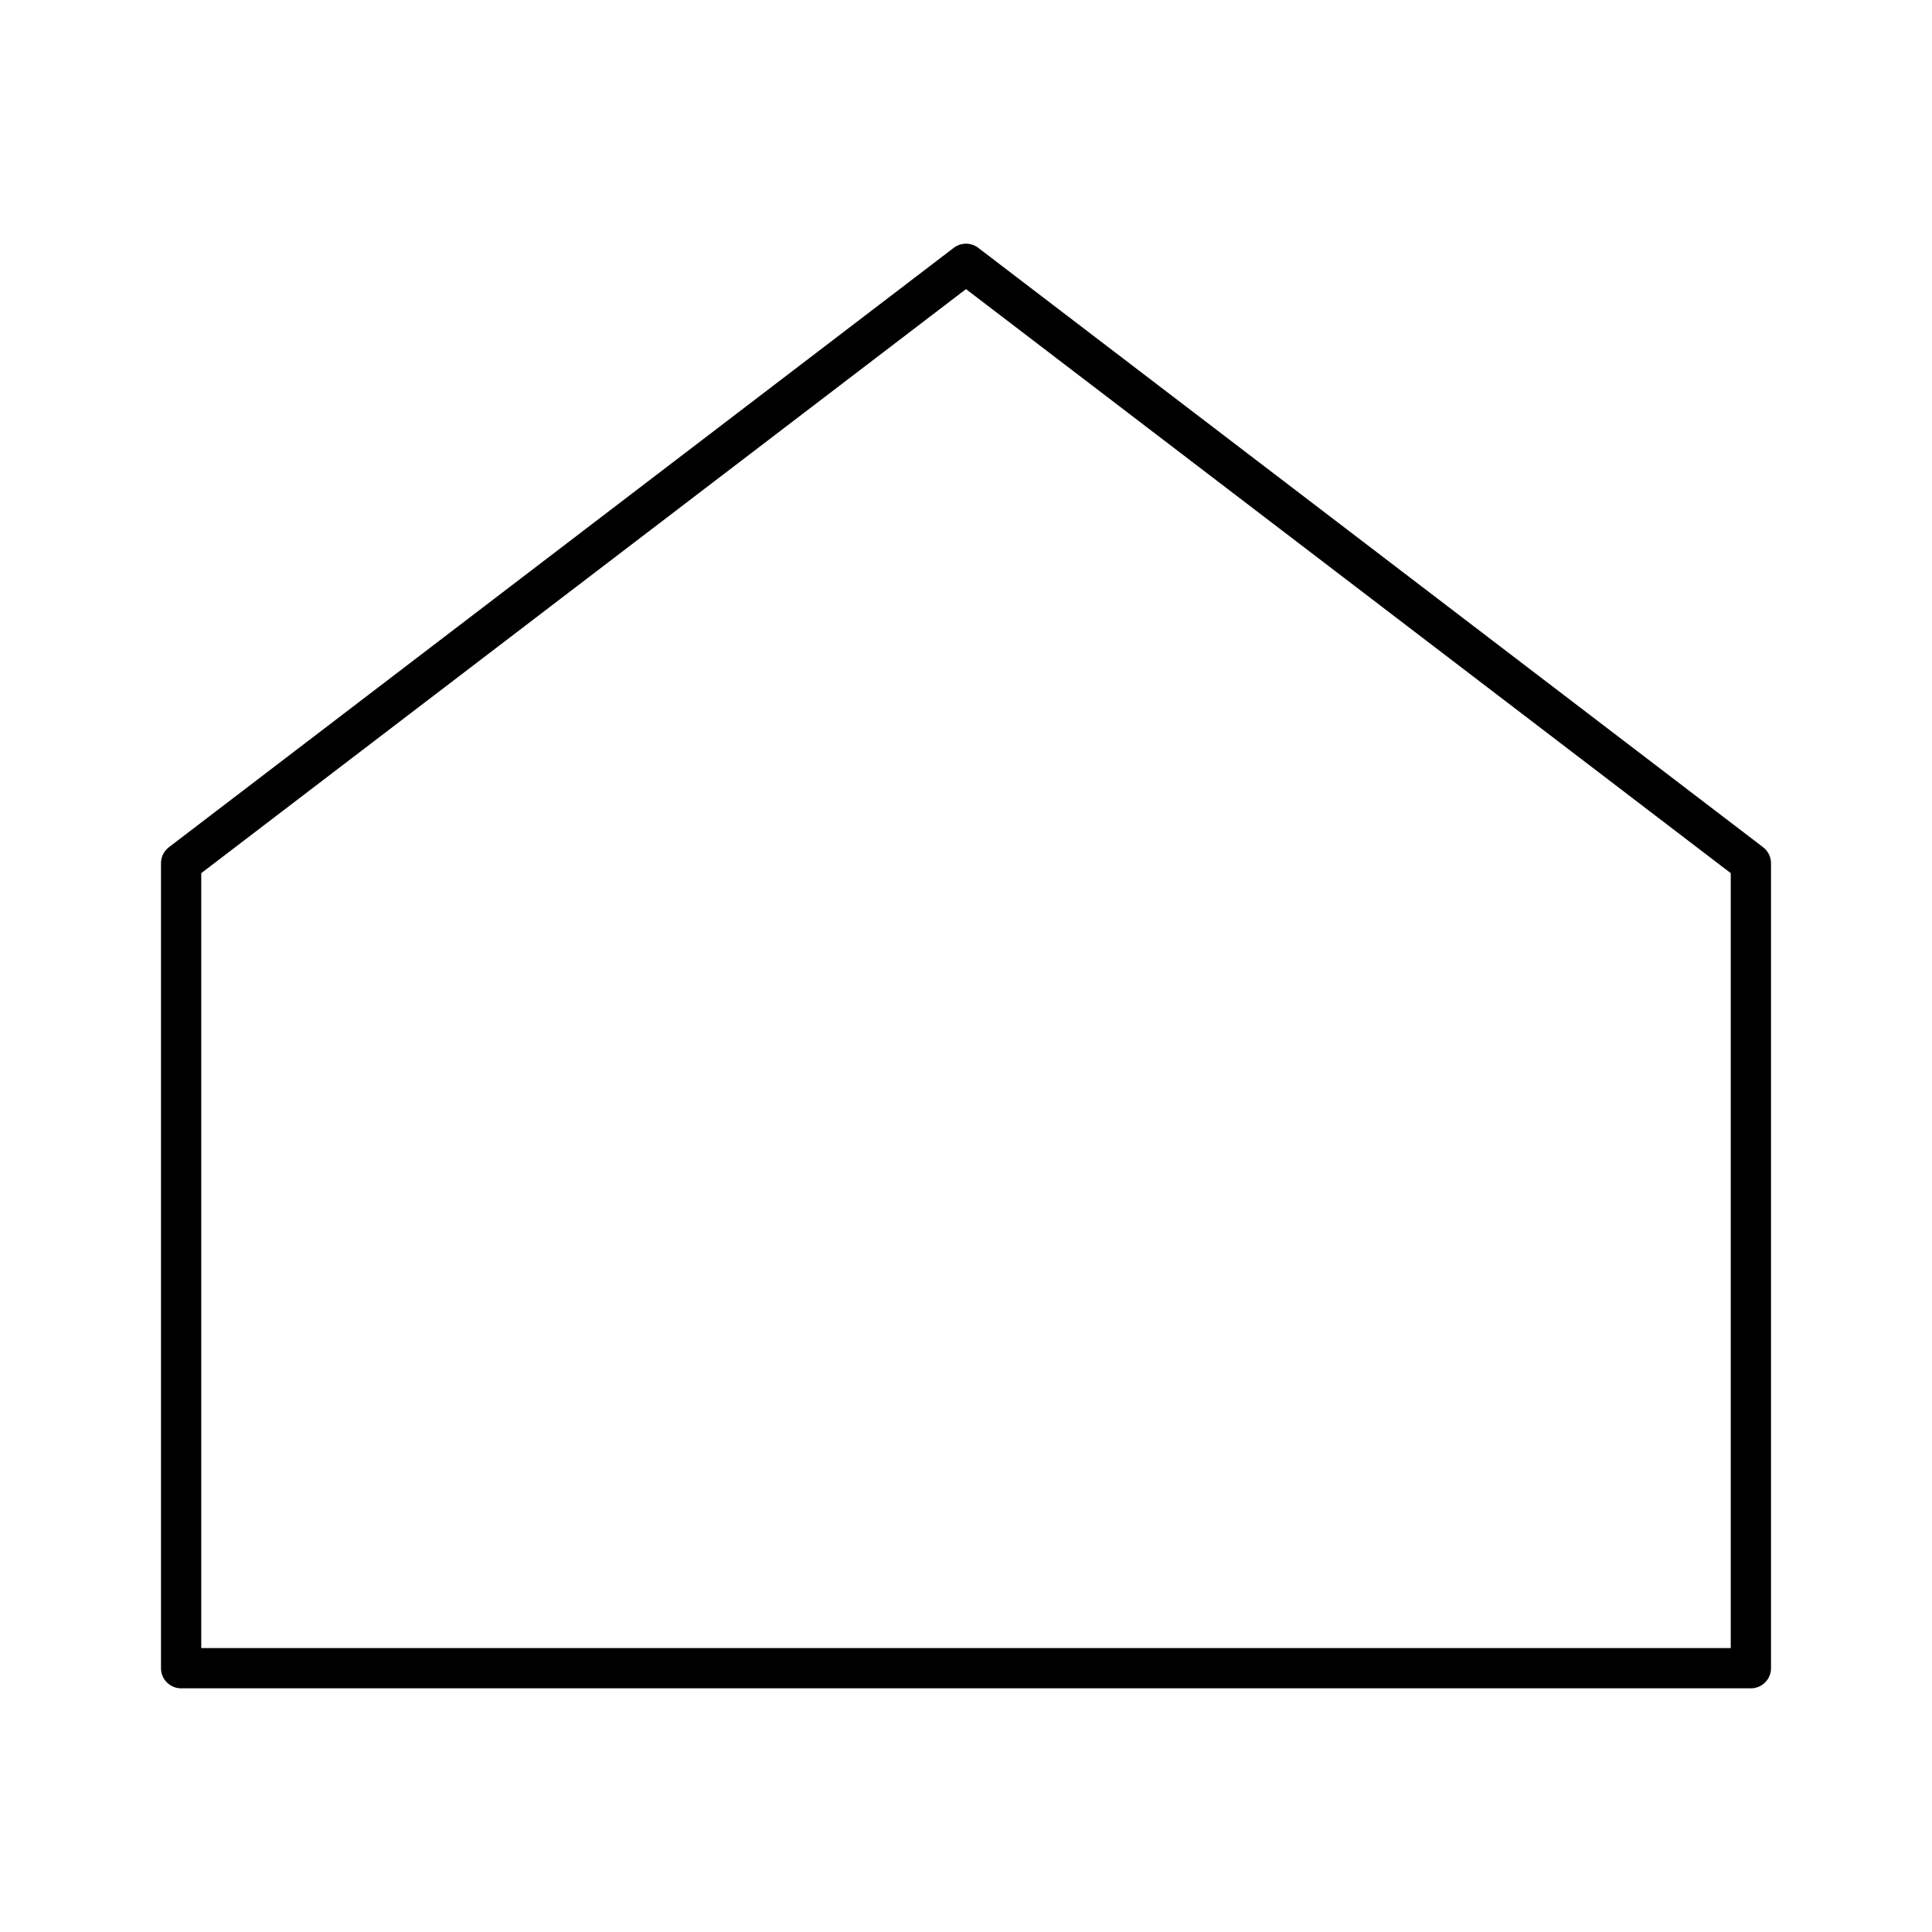
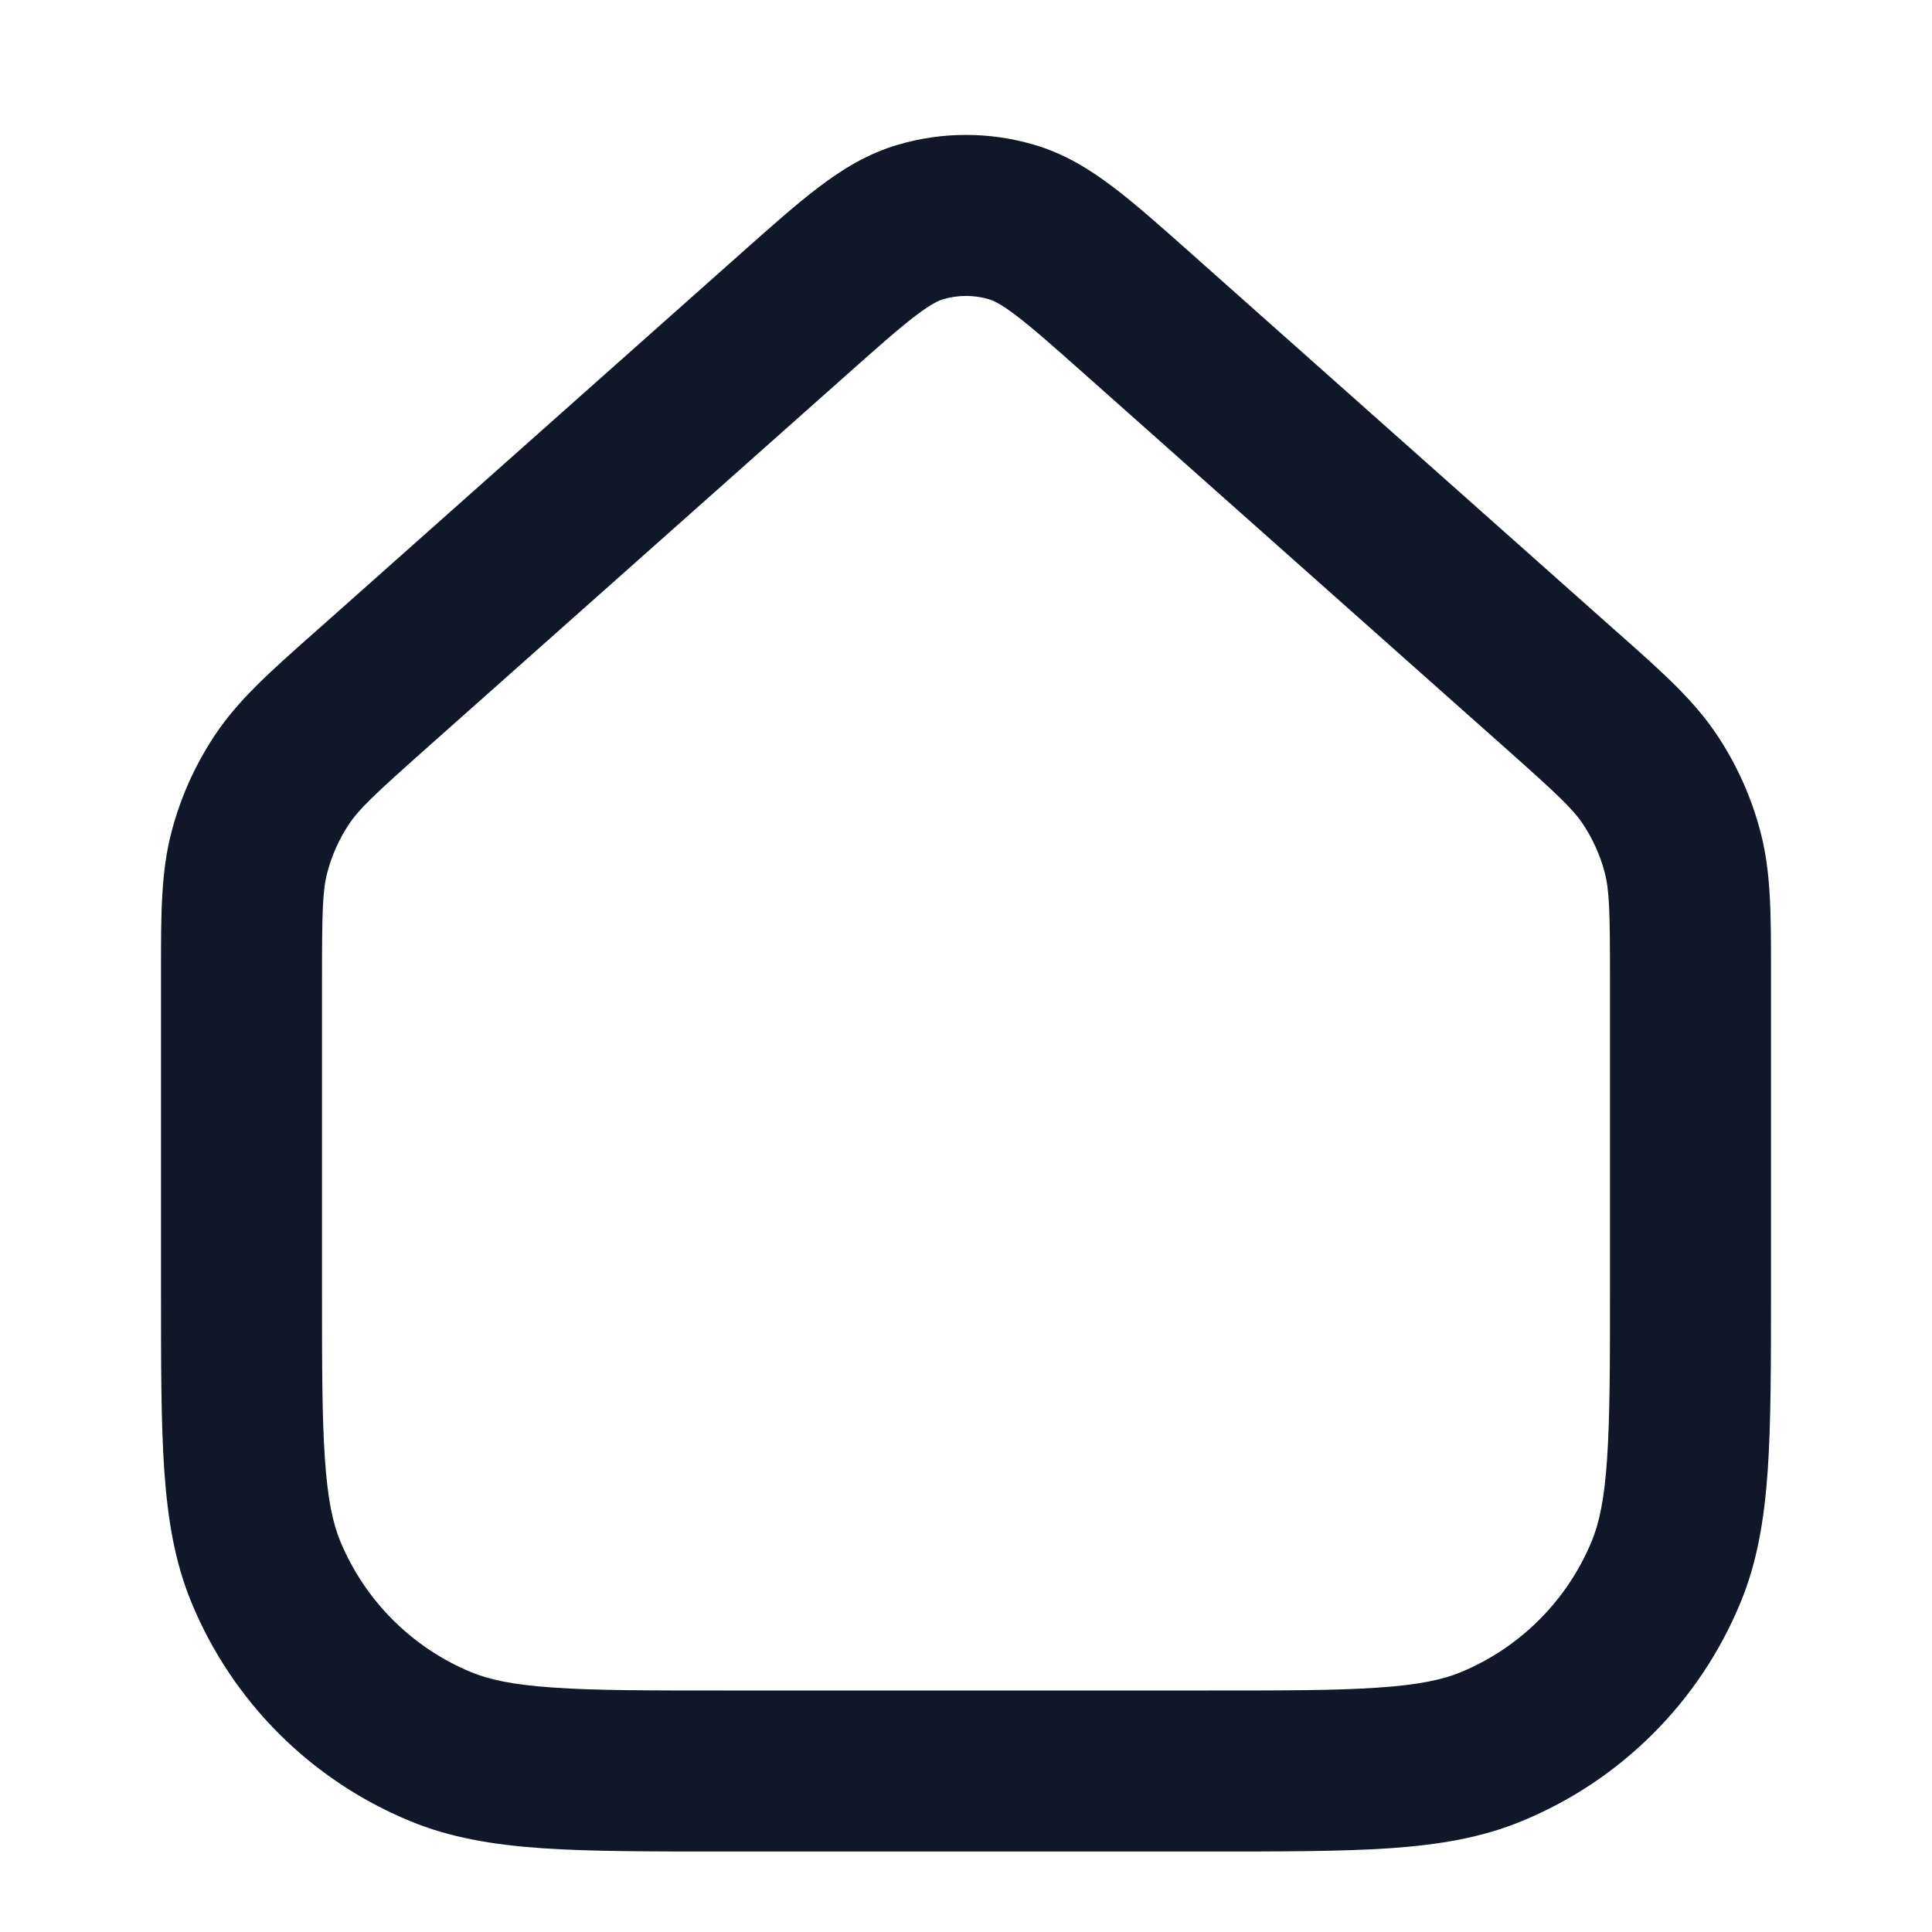
- <svg xmlns="http://www.w3.org/2000/svg" width="800px" height="800px" viewBox="0 0 48 48">
-   <defs>
-     <style>.a{fill:none;stroke:#000000;stroke-linecap:round;stroke-linejoin:round;}</style>
-   </defs>
-   <polygon class="a" points="43.5 21.446 24 6.554 4.5 21.446 4.5 41.446 43.5 41.446 43.5 21.446" />
+ <svg xmlns="http://www.w3.org/2000/svg" width="800px" height="800px" viewBox="0 0 24 24" fill="none">
+   <path fill-rule="evenodd" clip-rule="evenodd" d="M12.28 3.716C12.097 3.663 11.903 3.663 11.72 3.716C11.668 3.731 11.575 3.769 11.379 3.918C11.172 4.075 10.919 4.299 10.525 4.649L5.285 9.306C4.643 9.877 4.461 10.05 4.334 10.24C4.213 10.423 4.122 10.625 4.066 10.838C4.008 11.059 4 11.309 4 12.169V16C4 16.946 4 17.605 4.036 18.12C4.07 18.628 4.135 18.923 4.228 19.148C4.533 19.883 5.117 20.467 5.852 20.772C6.077 20.865 6.372 20.93 6.879 20.964C7.395 21 8.054 21 9 21H15C15.945 21 16.605 21 17.12 20.964C17.627 20.93 17.923 20.865 18.148 20.772C18.883 20.467 19.467 19.883 19.772 19.148C19.865 18.923 19.93 18.628 19.964 18.12C19.999 17.605 20 16.946 20 16V12.169C20 11.309 19.992 11.059 19.934 10.838C19.878 10.625 19.787 10.423 19.666 10.24C19.539 10.05 19.357 9.877 18.715 9.306L13.475 4.649C13.081 4.299 12.828 4.075 12.621 3.918C12.425 3.769 12.332 3.731 12.28 3.716ZM11.161 1.796C11.709 1.636 12.291 1.636 12.839 1.796C13.219 1.906 13.534 2.101 13.828 2.324C14.105 2.533 14.417 2.811 14.776 3.13L20.043 7.812C20.072 7.837 20.099 7.862 20.127 7.886C20.649 8.349 21.043 8.699 21.331 9.133C21.575 9.499 21.756 9.903 21.868 10.329C22.001 10.832 22 11.359 22 12.057C22 12.094 22 12.131 22 12.169V16.035C22 16.937 22 17.665 21.96 18.257C21.918 18.865 21.831 19.404 21.619 19.913C21.112 21.139 20.139 22.112 18.913 22.619C18.404 22.831 17.865 22.918 17.257 22.96C16.665 23 15.937 23 15.036 23H8.964C8.063 23 7.335 23 6.743 22.96C6.135 22.918 5.596 22.831 5.087 22.619C3.861 22.112 2.888 21.139 2.381 19.913C2.169 19.404 2.082 18.865 2.04 18.257C2 17.665 2 16.937 2 16.035L2 12.169C2 12.131 2 12.094 2 12.057C2 11.359 1.999 10.832 2.132 10.329C2.244 9.903 2.425 9.499 2.669 9.133C2.957 8.699 3.351 8.349 3.873 7.886C3.9 7.862 3.928 7.837 3.957 7.812L9.224 3.13C9.583 2.811 9.895 2.533 10.172 2.324C10.466 2.101 10.781 1.906 11.161 1.796Z" fill="#0F1729" />
</svg>
